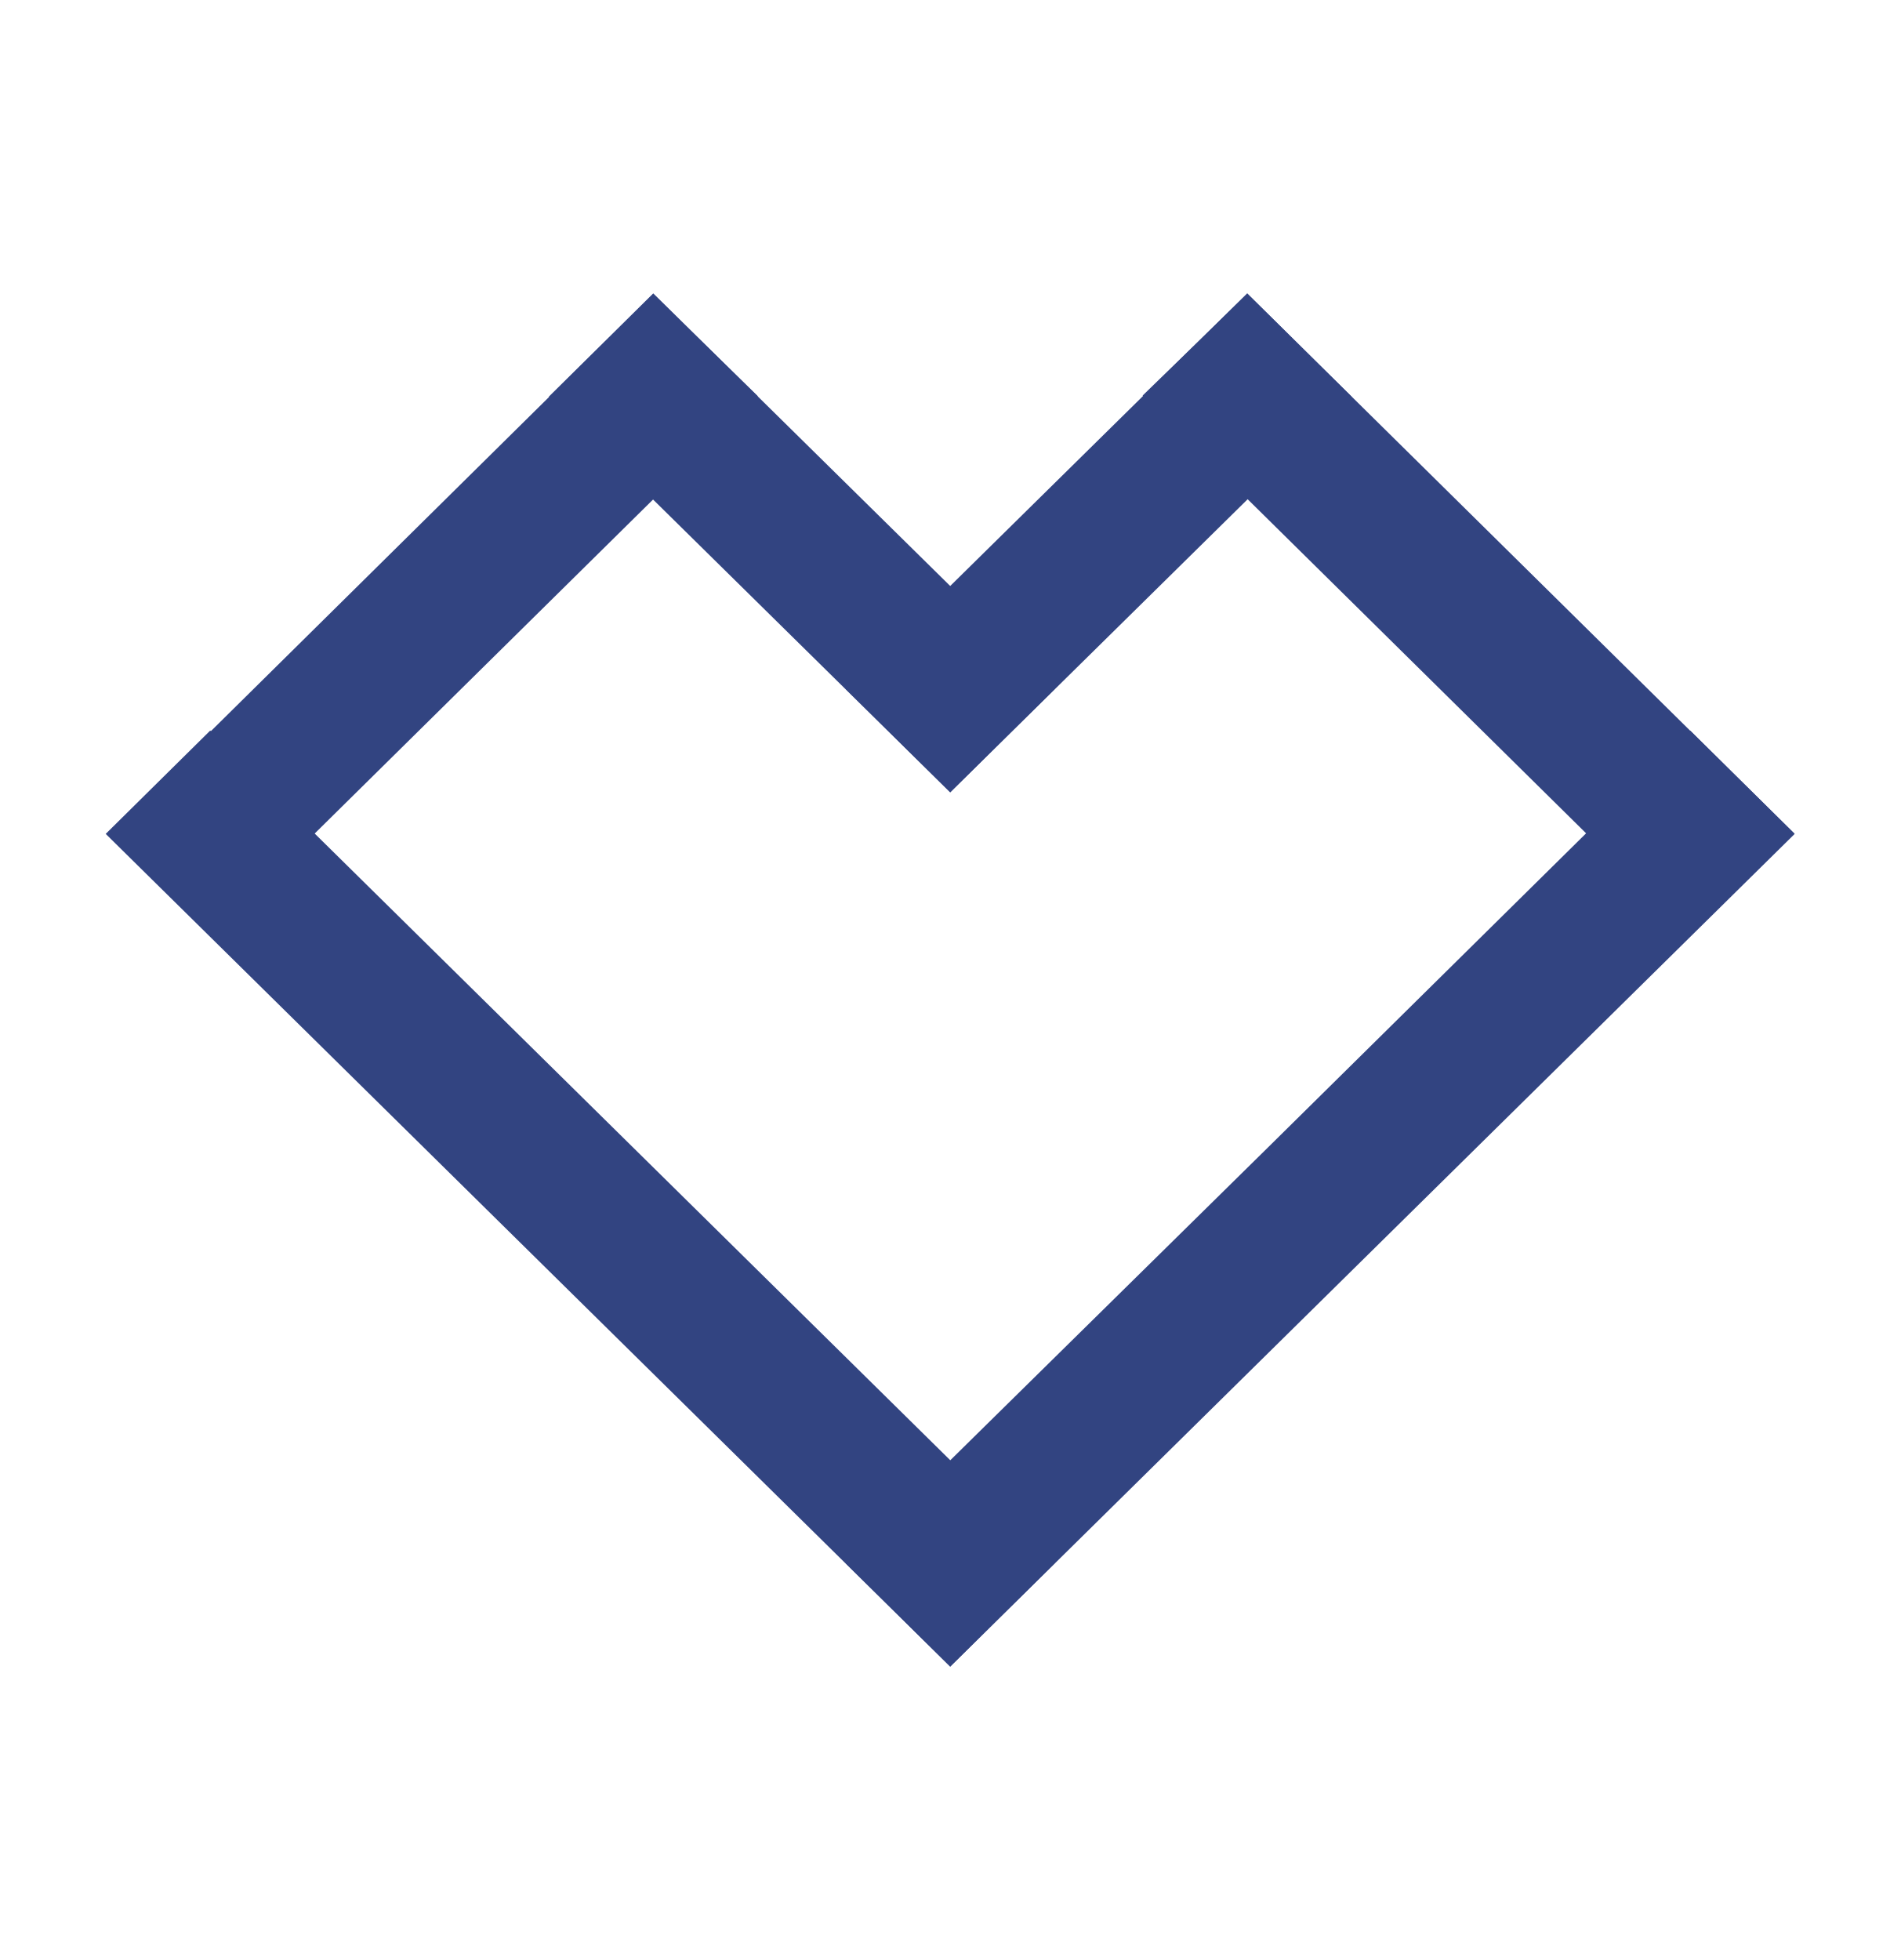
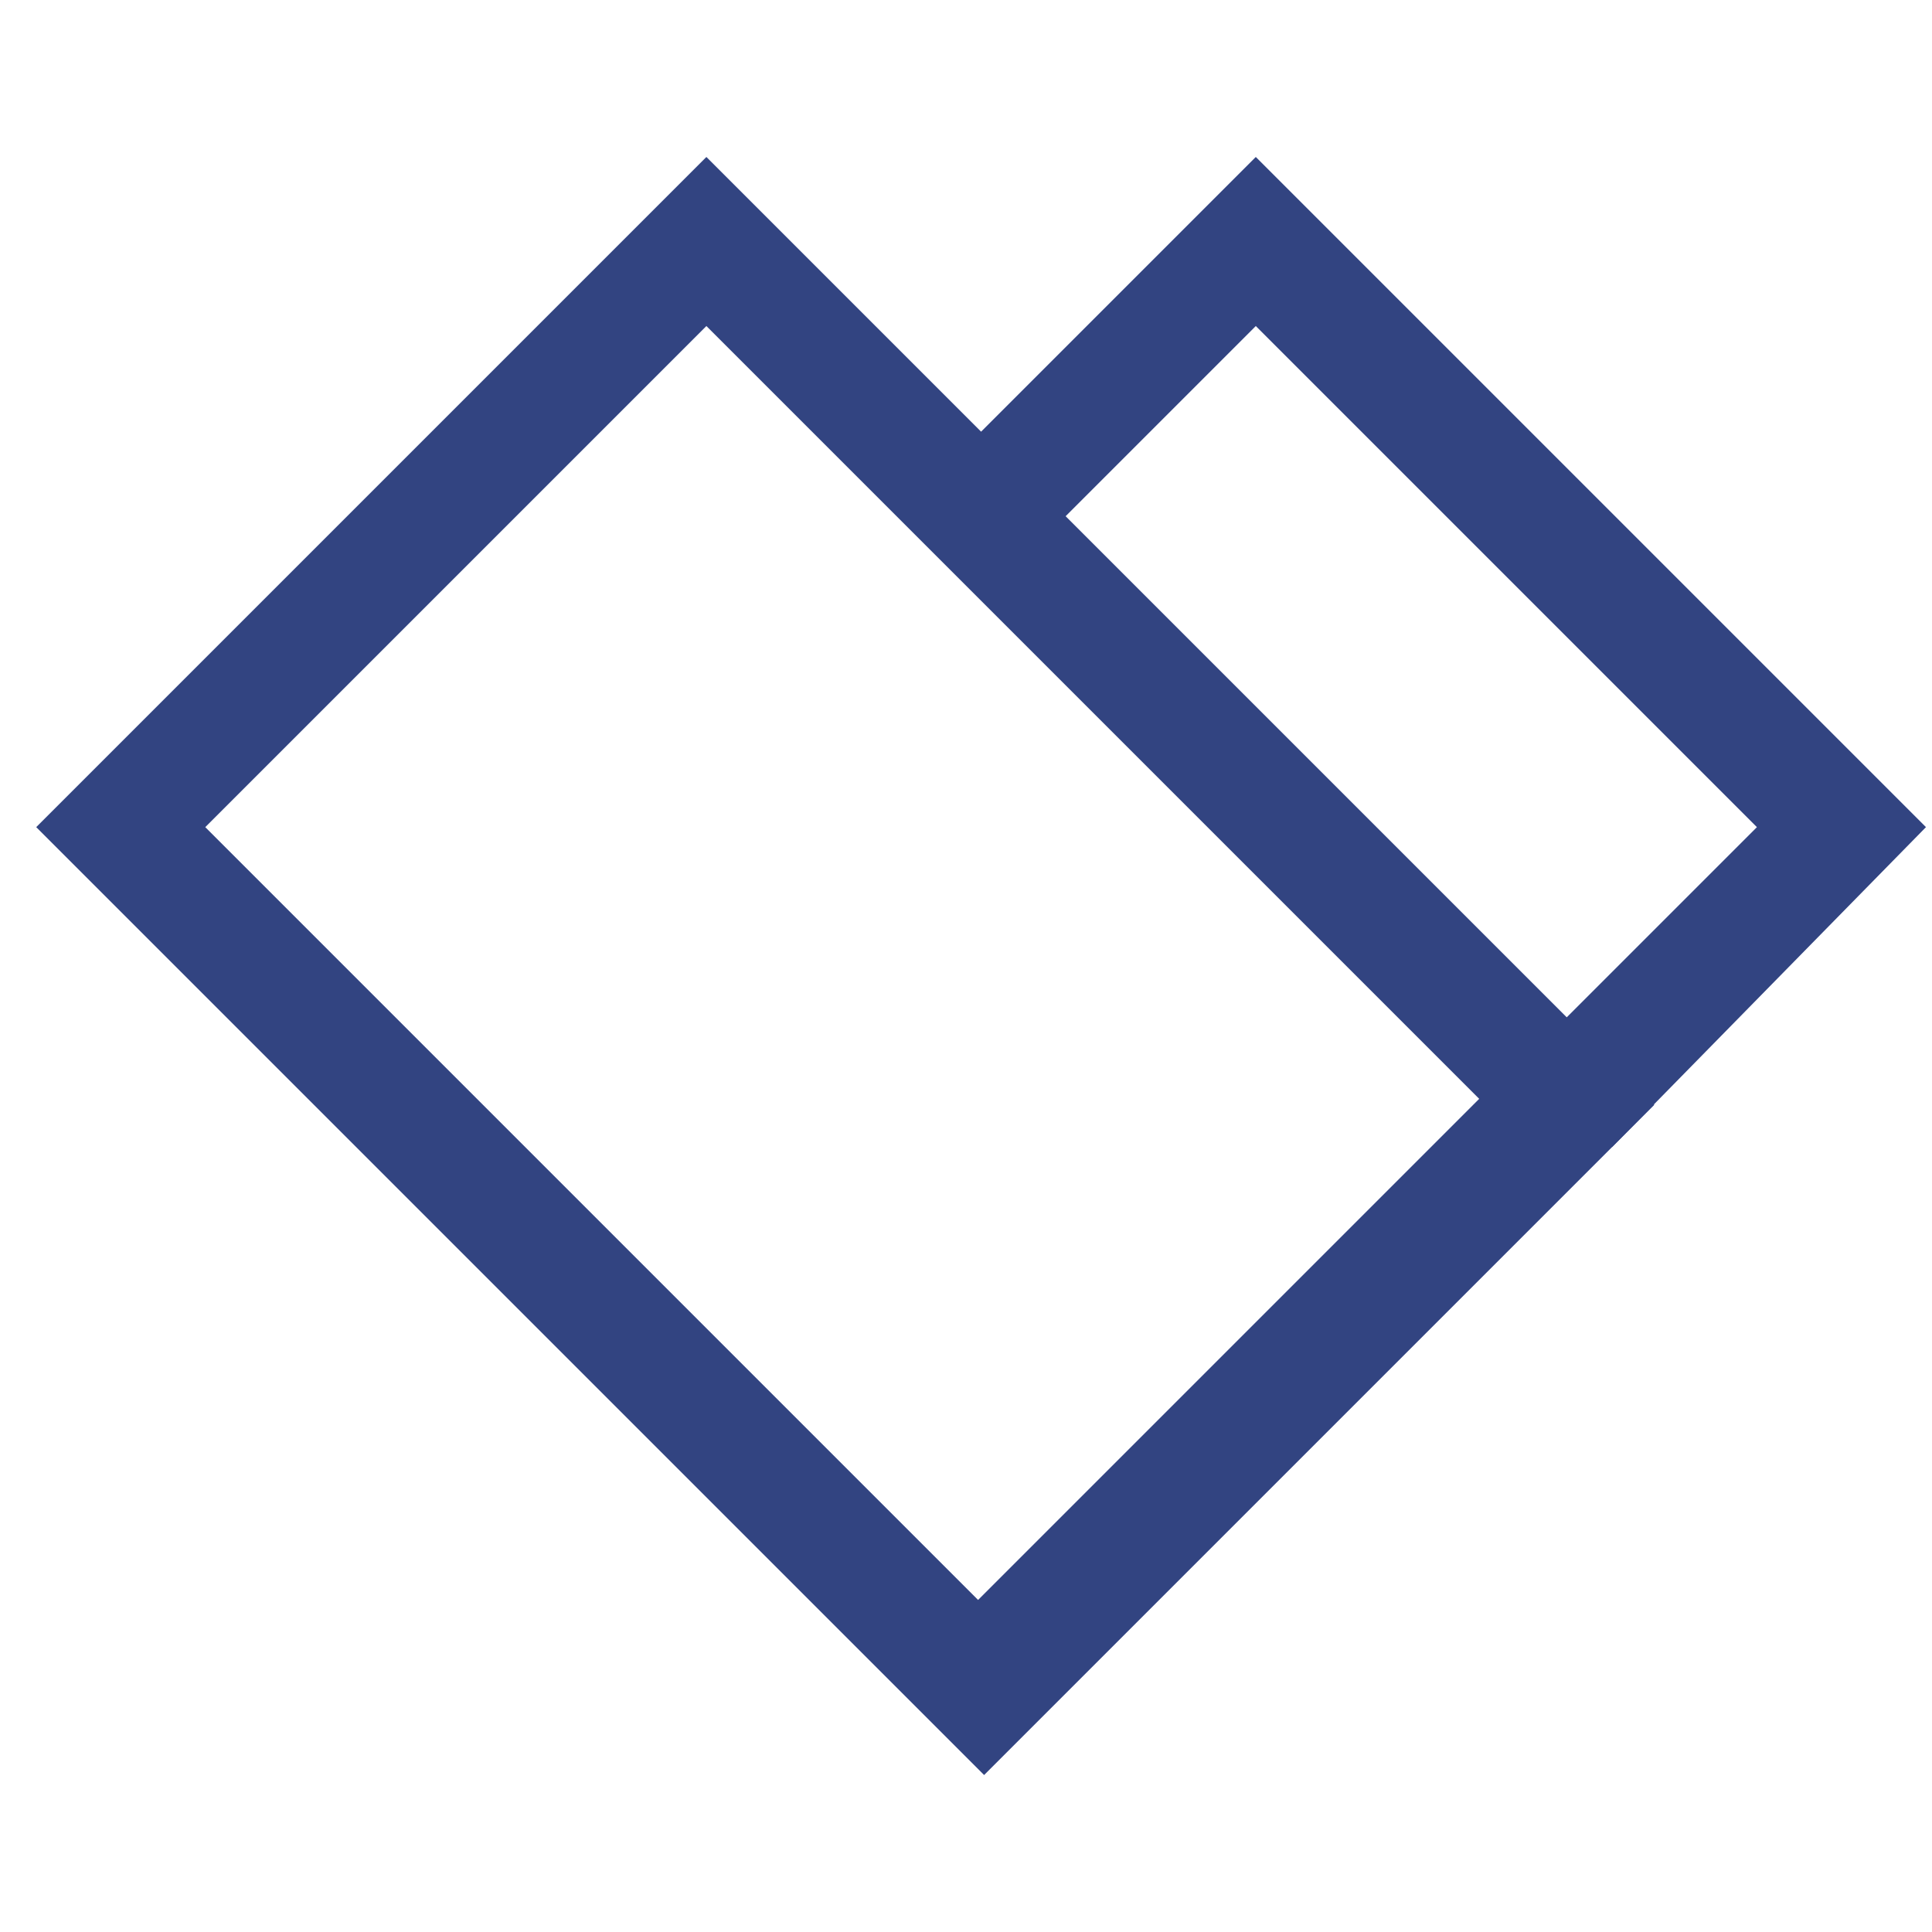
- <svg xmlns="http://www.w3.org/2000/svg" viewBox="0 0 32 33">
-   <path d="m11 4.94 6.76 6.66L16 13.34 9.24 6.68 11 4.94Z" fill="#324481" />
-   <path d="m21 4.94-6.76 6.66L16 13.34l6.76-6.66L21 4.94ZM11 4.95 1.8 14.04l1.75 1.72 9.21-9.09L11 4.95Z" fill="#324481" />
-   <path d="m21 4.94 9.21 9.09-1.75 1.73-9.22-9.1L21 4.95ZM3.54 12.3l14.22 14.02L16 28.06 1.78 14.04l1.76-1.74Z" fill="#324481" />
-   <path d="m28.46 12.3-7.1 7.01-7.12 7.01L16 28.06l14.22-14.02-1.76-1.74Z" fill="#324481" />
+ <svg xmlns="http://www.w3.org/2000/svg" viewBox="0 0 32 32">
+   <path fill="#324481" d="m26.7 19-1.5-1.4 3.9-3.9-8.3-8.3-3.9 3.9-1.4-1.4 5.3-5.3 11.1 11.1z" />
+   <path fill="#324481" d="M16.3 29.4.6 13.7 11.7 2.6l15.7 15.7-11.1 11.1zM3.4 13.7l12.8 12.8 8.3-8.3L11.7 5.4l-8.3 8.3z" />
</svg>
